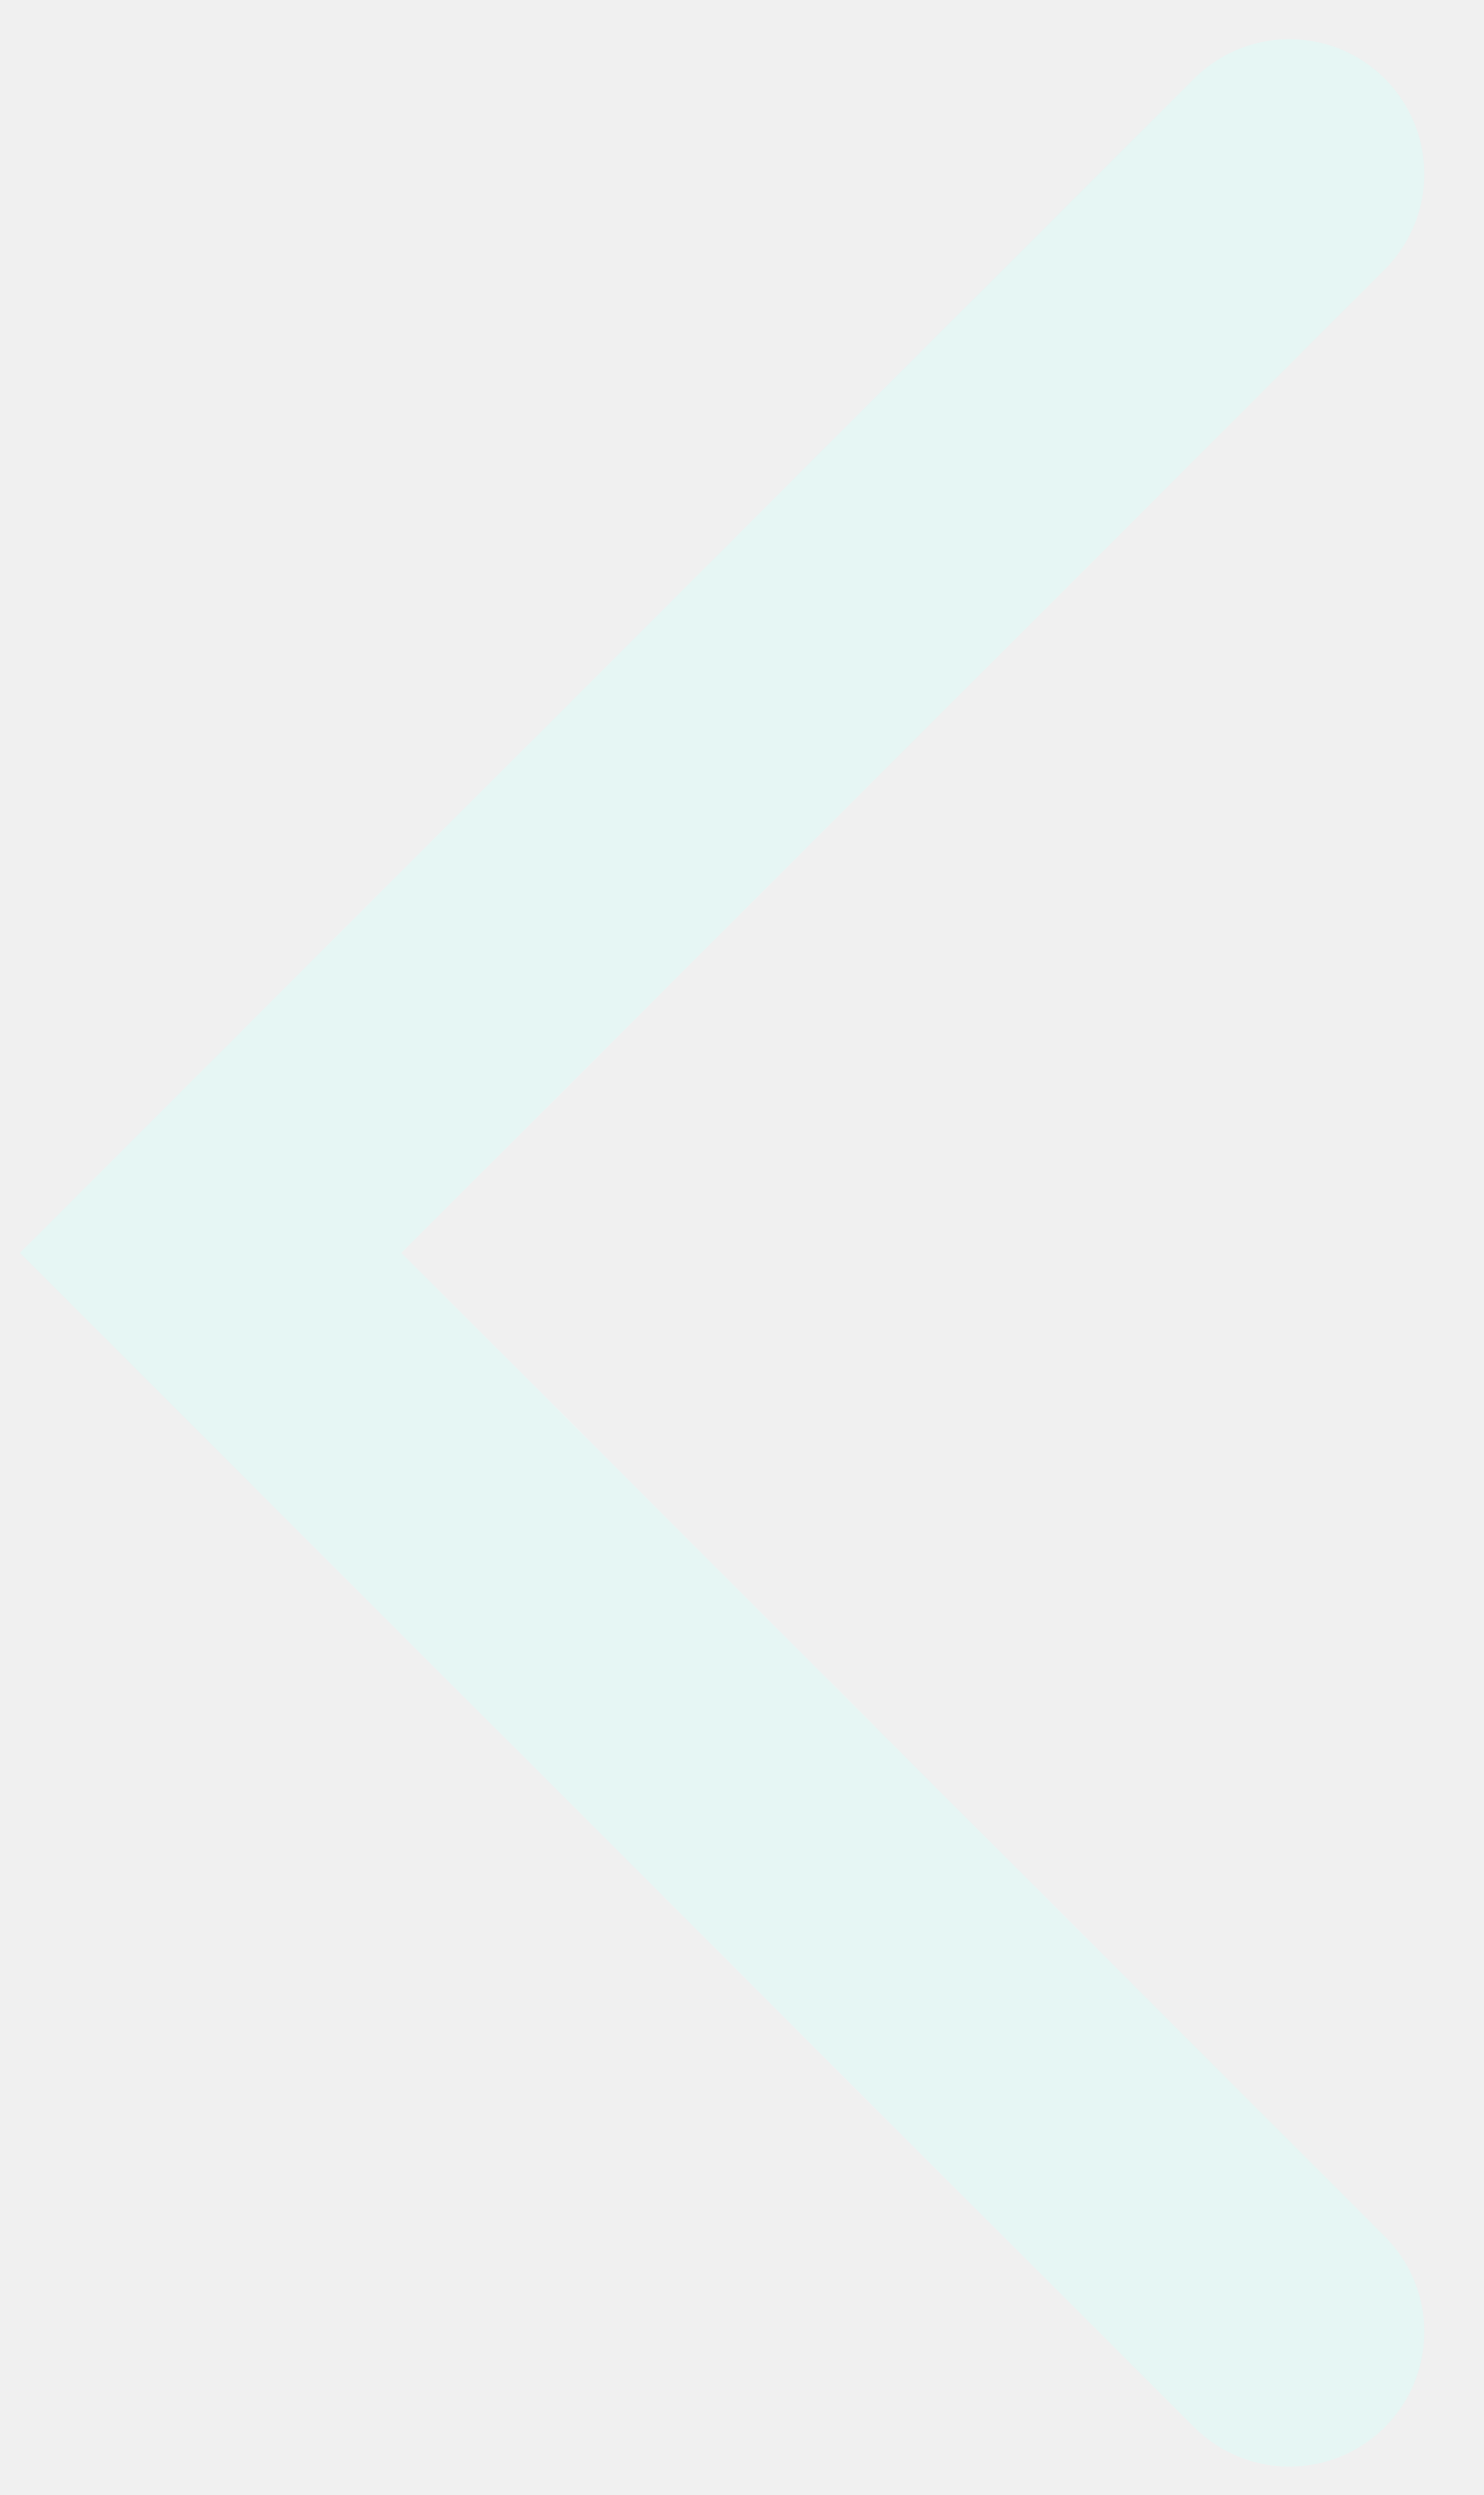
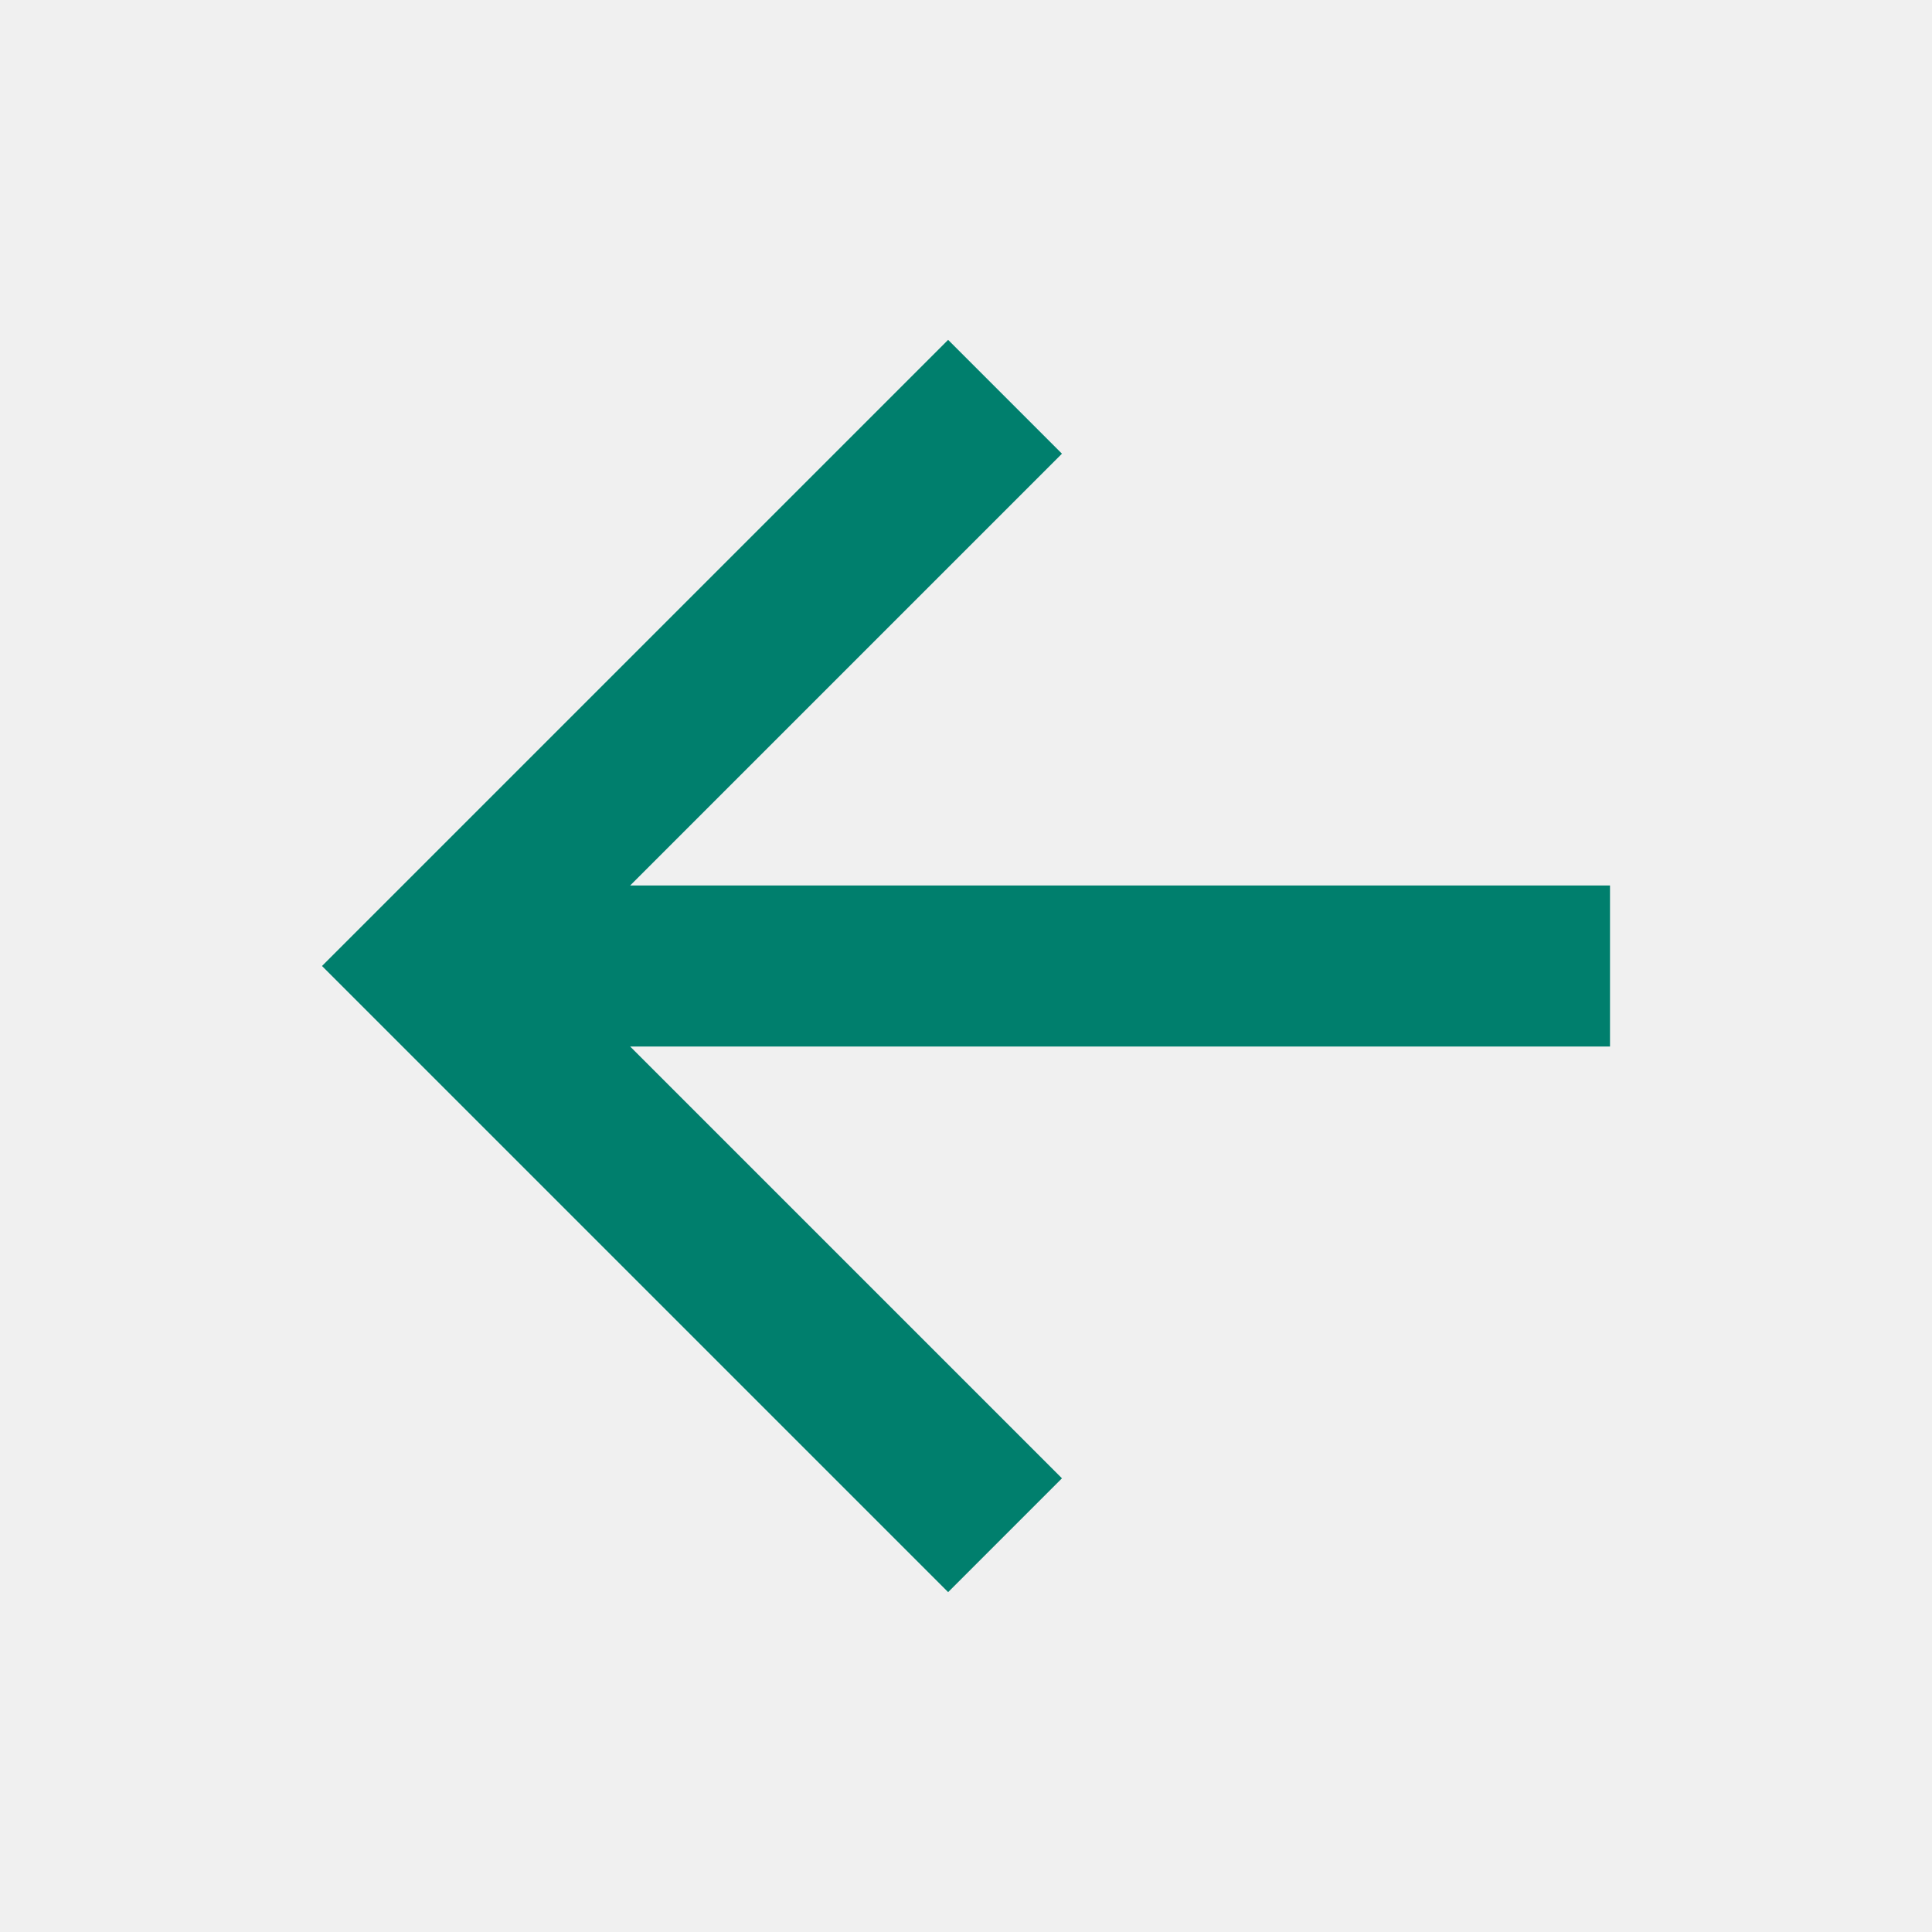
- <svg xmlns="http://www.w3.org/2000/svg" width="22" height="37" viewBox="0 0 22 37" fill="none">
-   <path d="M19.123 34.58L3.124 18.58L19.123 2.58" stroke="#E6F6F4" stroke-width="4" stroke-linecap="round" />
+ <svg xmlns="http://www.w3.org/2000/svg" width="24" height="24" viewBox="0 0 24 24" fill="none">
+   <g clip-path="url(#clip0_49_1980)">
+     <path d="M7.828 11H20V13H7.828L13.192 18.364L11.778 19.778L4 12L11.778 4.222L13.192 5.636L7.828 11Z" fill="#007F6D" />
+   </g>
+   <defs>
+     <clipPath id="clip0_49_1980">
+       <rect width="24" height="24" fill="white" />
+     </clipPath>
+   </defs>
</svg>
